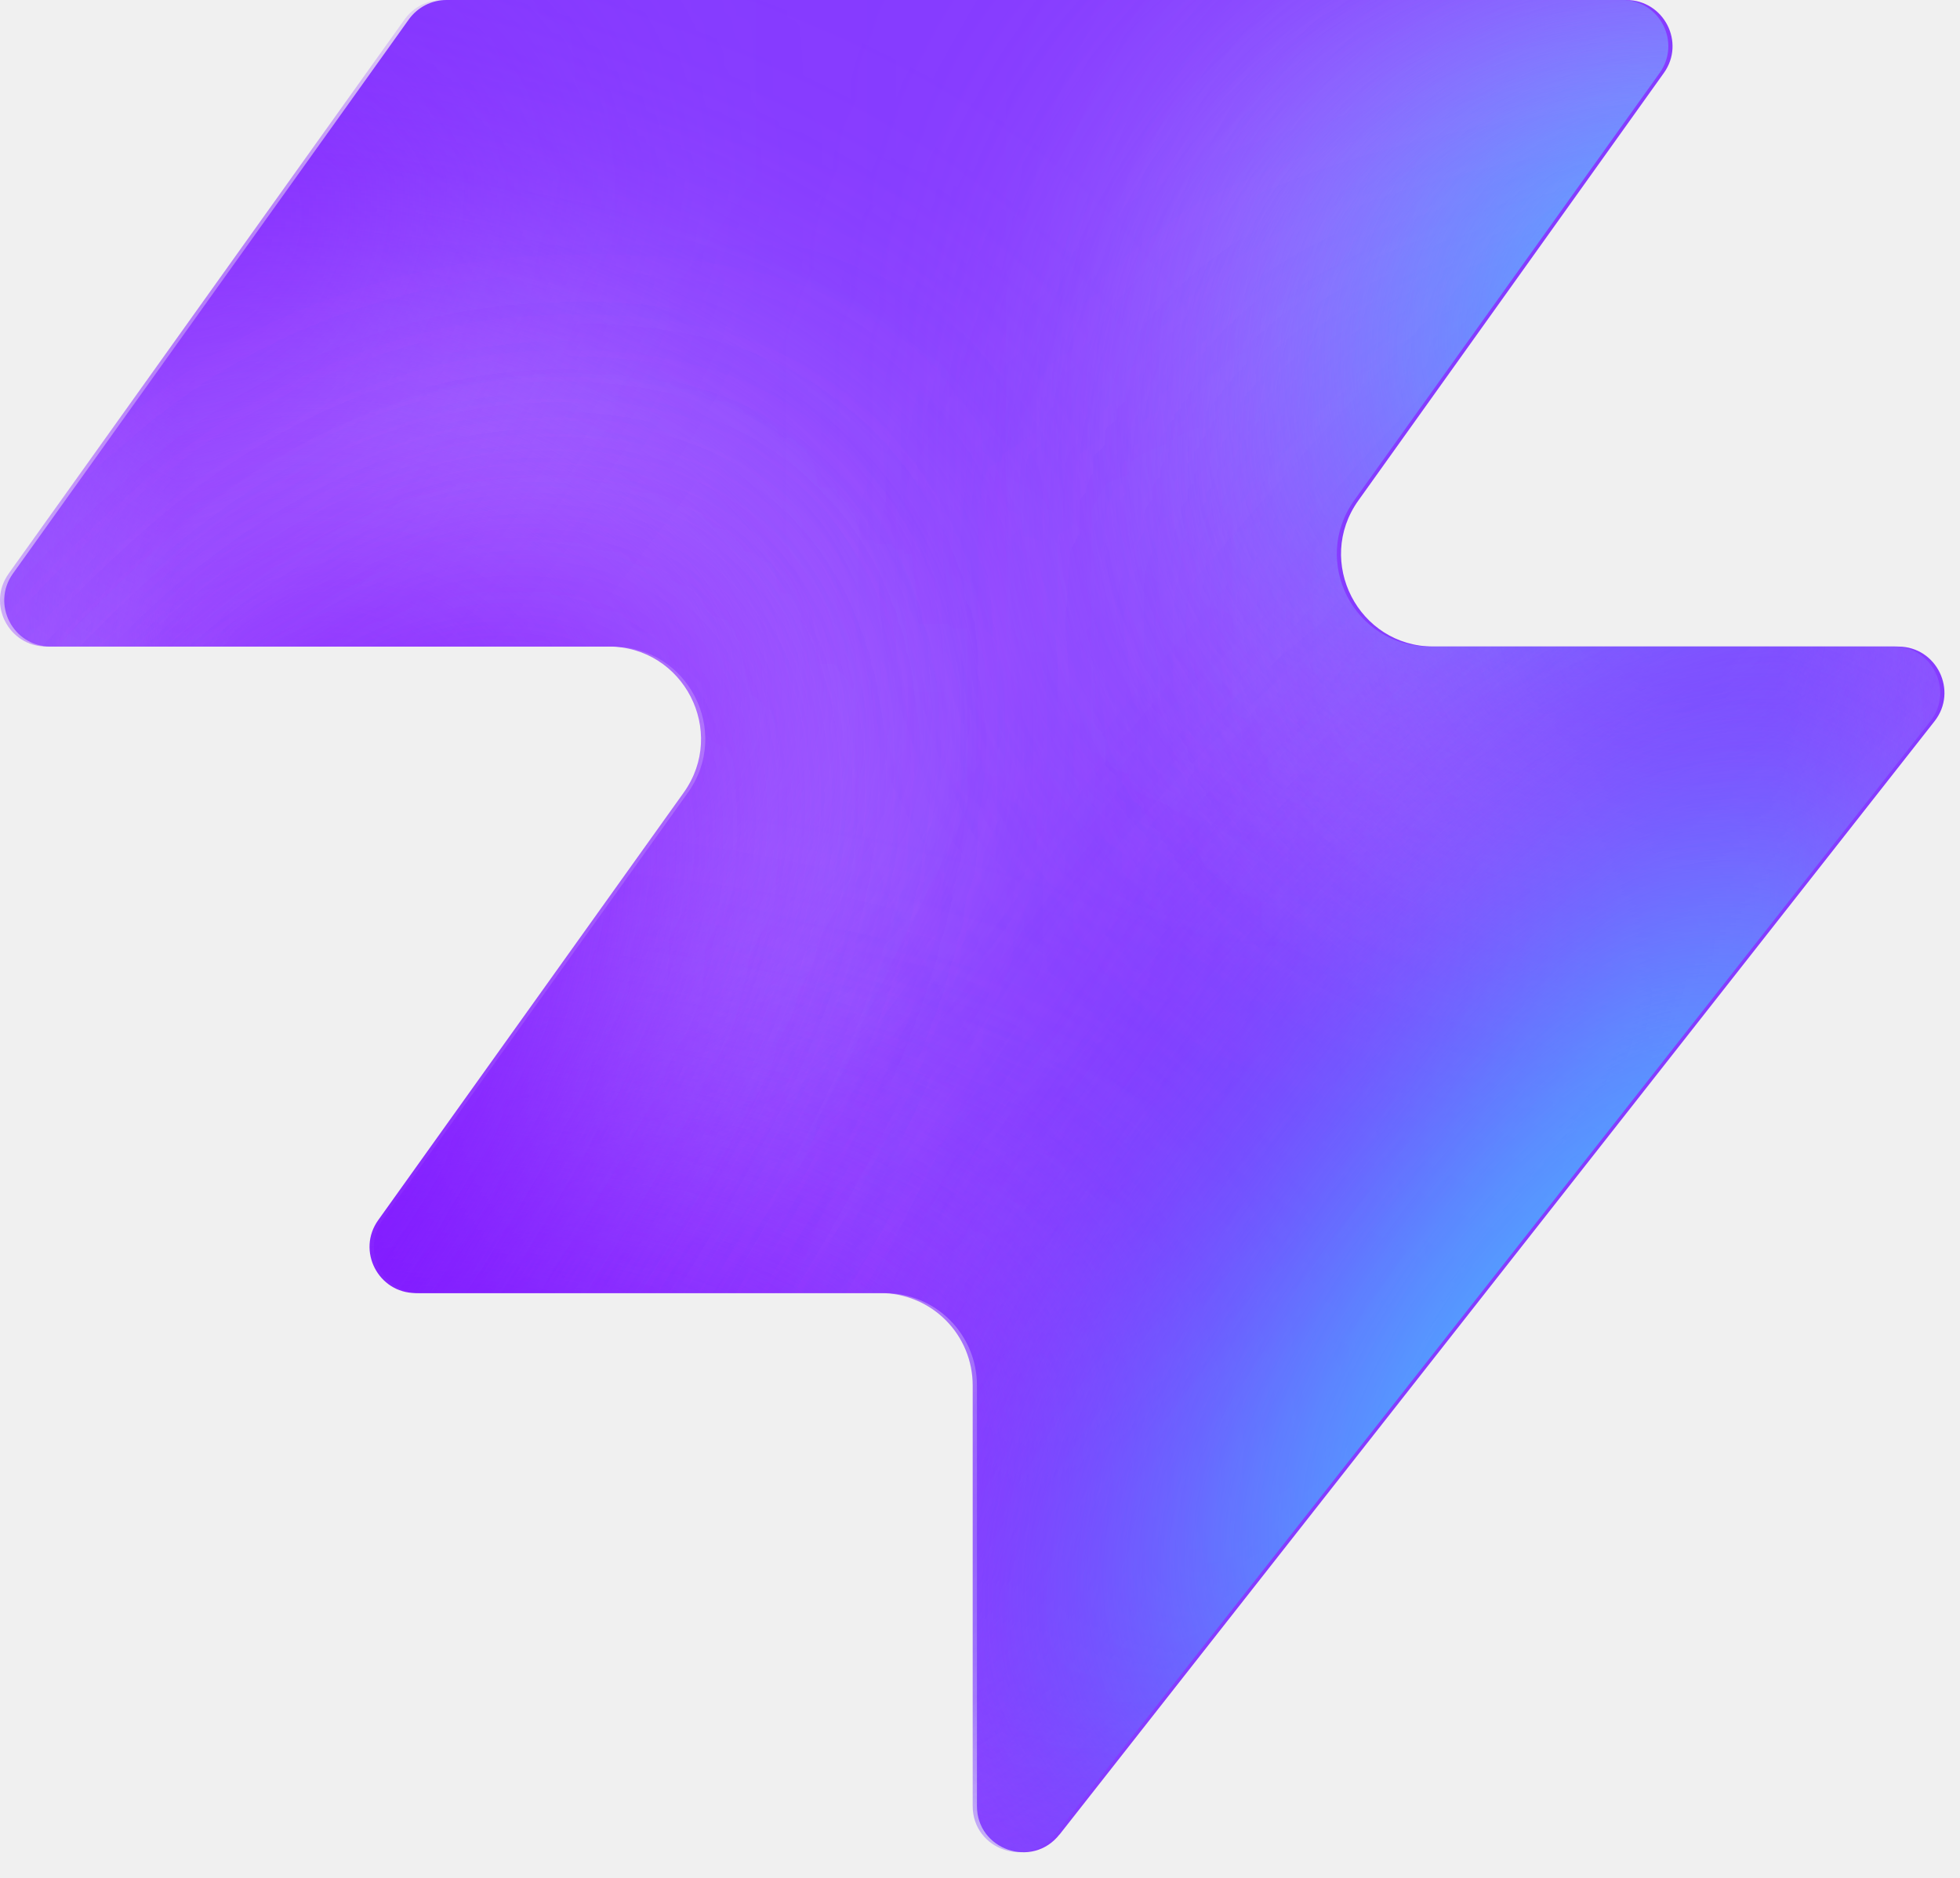
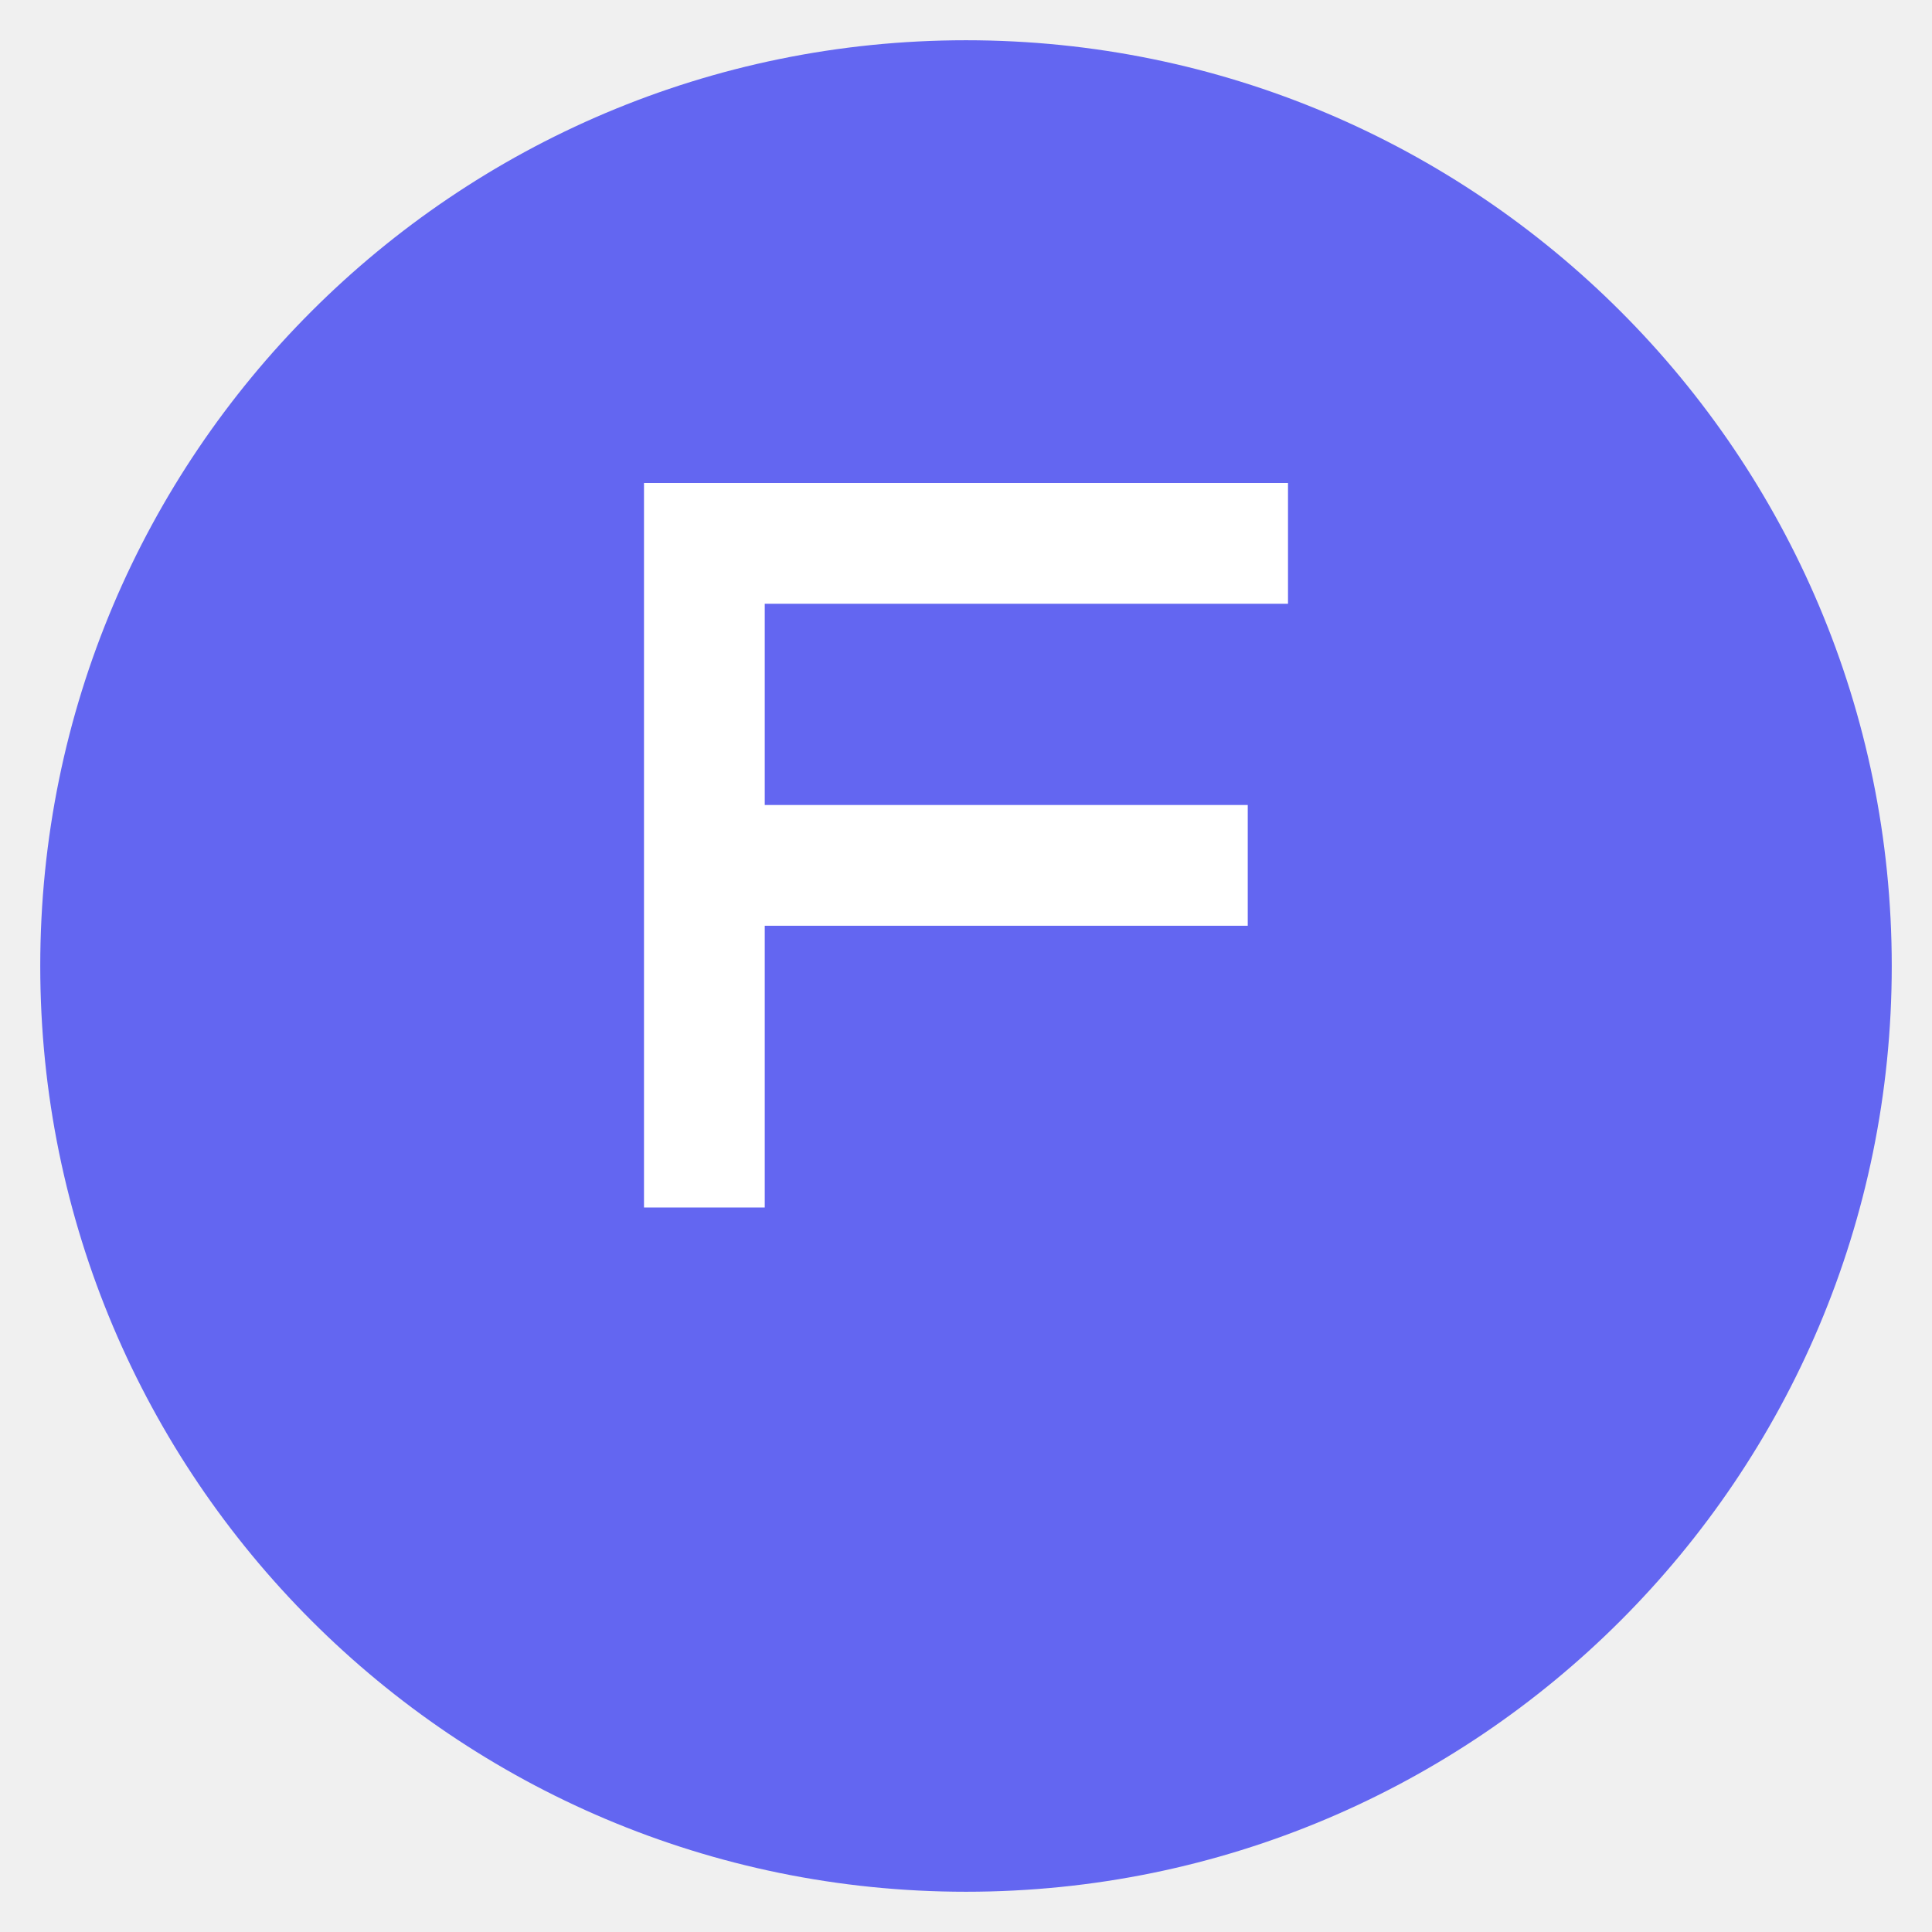
- <svg xmlns="http://www.w3.org/2000/svg" width="48" height="46" fill="none" viewBox="0 0 48 46">
-   <path fill="#863bff" d="M25.946 44.938c-.664.845-2.021.375-2.021-.698V33.937a2.26 2.26 0 0 0-2.262-2.262H10.287c-.92 0-1.456-1.04-.92-1.788l7.48-10.471c1.07-1.497 0-3.578-1.842-3.578H1.237c-.92 0-1.456-1.04-.92-1.788L10.013.474c.214-.297.556-.474.92-.474h28.894c.92 0 1.456 1.04.92 1.788l-7.48 10.471c-1.07 1.498 0 3.579 1.842 3.579h11.377c.943 0 1.473 1.088.89 1.83L25.947 44.94z" style="fill:#863bff;fill:color(display-p3 .525 .23 1);fill-opacity:1" />
-   <mask id="a" width="48" height="46" x="0" y="0" maskUnits="userSpaceOnUse" style="mask-type:alpha">
-     <path fill="#000" d="M25.842 44.938c-.664.844-2.021.375-2.021-.698V33.937a2.26 2.26 0 0 0-2.262-2.262H10.183c-.92 0-1.456-1.04-.92-1.788l7.48-10.471c1.07-1.498 0-3.579-1.842-3.579H1.133c-.92 0-1.456-1.04-.92-1.787L9.91.473c.214-.297.556-.474.92-.474h28.894c.92 0 1.456 1.04.92 1.788l-7.48 10.471c-1.07 1.498 0 3.578 1.842 3.578h11.377c.943 0 1.473 1.088.89 1.832L25.843 44.94z" style="fill:#000;fill-opacity:1" />
-   </mask>
-   <g mask="url(#a)">
-     <g filter="url(#b)">
-       <ellipse cx="5.508" cy="14.704" fill="#ede6ff" rx="5.508" ry="14.704" style="fill:#ede6ff;fill:color(display-p3 .927 .903 1);fill-opacity:1" transform="matrix(.00324 1 1 -.00324 -4.47 31.516)" />
-     </g>
-     <g filter="url(#c)">
-       <ellipse cx="10.399" cy="29.851" fill="#ede6ff" rx="10.399" ry="29.851" style="fill:#ede6ff;fill:color(display-p3 .927 .903 1);fill-opacity:1" transform="matrix(.00324 1 1 -.00324 -39.328 7.883)" />
-     </g>
-     <g filter="url(#d)">
-       <ellipse cx="5.508" cy="30.487" fill="#7e14ff" rx="5.508" ry="30.487" style="fill:#7e14ff;fill:color(display-p3 .492 .077 1);fill-opacity:1" transform="rotate(89.814 -25.913 -14.639)scale(1 -1)" />
-     </g>
-     <g filter="url(#e)">
-       <ellipse cx="5.508" cy="30.599" fill="#7e14ff" rx="5.508" ry="30.599" style="fill:#7e14ff;fill:color(display-p3 .492 .077 1);fill-opacity:1" transform="rotate(89.814 -32.644 -3.334)scale(1 -1)" />
-     </g>
-     <g filter="url(#f)">
-       <ellipse cx="5.508" cy="30.599" fill="#7e14ff" rx="5.508" ry="30.599" style="fill:#7e14ff;fill:color(display-p3 .492 .077 1);fill-opacity:1" transform="matrix(.00324 1 1 -.00324 -34.34 30.47)" />
-     </g>
-     <g filter="url(#g)">
-       <ellipse cx="14.072" cy="22.078" fill="#ede6ff" rx="14.072" ry="22.078" style="fill:#ede6ff;fill:color(display-p3 .927 .903 1);fill-opacity:1" transform="rotate(93.35 24.506 48.493)scale(-1 1)" />
-     </g>
-     <g filter="url(#h)">
-       <ellipse cx="3.47" cy="21.501" fill="#7e14ff" rx="3.47" ry="21.501" style="fill:#7e14ff;fill:color(display-p3 .492 .077 1);fill-opacity:1" transform="rotate(89.009 28.708 47.59)scale(-1 1)" />
-     </g>
-     <g filter="url(#i)">
-       <ellipse cx="3.47" cy="21.501" fill="#7e14ff" rx="3.47" ry="21.501" style="fill:#7e14ff;fill:color(display-p3 .492 .077 1);fill-opacity:1" transform="rotate(89.009 28.708 47.59)scale(-1 1)" />
-     </g>
-     <g filter="url(#j)">
-       <ellipse cx=".387" cy="8.972" fill="#7e14ff" rx="4.407" ry="29.108" style="fill:#7e14ff;fill:color(display-p3 .492 .077 1);fill-opacity:1" transform="rotate(39.51 .387 8.972)" />
-     </g>
-     <g filter="url(#k)">
-       <ellipse cx="47.523" cy="-6.092" fill="#7e14ff" rx="4.407" ry="29.108" style="fill:#7e14ff;fill:color(display-p3 .492 .077 1);fill-opacity:1" transform="rotate(37.892 47.523 -6.092)" />
-     </g>
-     <g filter="url(#l)">
-       <ellipse cx="41.412" cy="6.333" fill="#47bfff" rx="5.971" ry="9.665" style="fill:#47bfff;fill:color(display-p3 .28 .748 1);fill-opacity:1" transform="rotate(37.892 41.412 6.333)" />
-     </g>
-     <g filter="url(#m)">
-       <ellipse cx="-1.879" cy="38.332" fill="#7e14ff" rx="4.407" ry="29.108" style="fill:#7e14ff;fill:color(display-p3 .492 .077 1);fill-opacity:1" transform="rotate(37.892 -1.88 38.332)" />
-     </g>
-     <g filter="url(#n)">
-       <ellipse cx="-1.879" cy="38.332" fill="#7e14ff" rx="4.407" ry="29.108" style="fill:#7e14ff;fill:color(display-p3 .492 .077 1);fill-opacity:1" transform="rotate(37.892 -1.88 38.332)" />
-     </g>
-     <g filter="url(#o)">
-       <ellipse cx="35.651" cy="29.907" fill="#7e14ff" rx="4.407" ry="29.108" style="fill:#7e14ff;fill:color(display-p3 .492 .077 1);fill-opacity:1" transform="rotate(37.892 35.651 29.907)" />
-     </g>
-     <g filter="url(#p)">
-       <ellipse cx="38.418" cy="32.4" fill="#47bfff" rx="5.971" ry="15.297" style="fill:#47bfff;fill:color(display-p3 .28 .748 1);fill-opacity:1" transform="rotate(37.892 38.418 32.4)" />
-     </g>
-   </g>
-   <defs>
-     <filter id="b" width="60.045" height="41.654" x="-19.77" y="16.149" color-interpolation-filters="sRGB" filterUnits="userSpaceOnUse">
-       <feFlood flood-opacity="0" result="BackgroundImageFix" />
-       <feBlend in="SourceGraphic" in2="BackgroundImageFix" result="shape" />
-       <feGaussianBlur result="effect1_foregroundBlur_2002_17158" stdDeviation="7.659" />
-     </filter>
-     <filter id="c" width="90.34" height="51.437" x="-54.613" y="-7.533" color-interpolation-filters="sRGB" filterUnits="userSpaceOnUse">
-       <feFlood flood-opacity="0" result="BackgroundImageFix" />
-       <feBlend in="SourceGraphic" in2="BackgroundImageFix" result="shape" />
-       <feGaussianBlur result="effect1_foregroundBlur_2002_17158" stdDeviation="7.659" />
-     </filter>
-     <filter id="d" width="79.355" height="29.4" x="-49.64" y="2.03" color-interpolation-filters="sRGB" filterUnits="userSpaceOnUse">
-       <feFlood flood-opacity="0" result="BackgroundImageFix" />
-       <feBlend in="SourceGraphic" in2="BackgroundImageFix" result="shape" />
-       <feGaussianBlur result="effect1_foregroundBlur_2002_17158" stdDeviation="4.596" />
-     </filter>
-     <filter id="e" width="79.579" height="29.4" x="-45.045" y="20.029" color-interpolation-filters="sRGB" filterUnits="userSpaceOnUse">
-       <feFlood flood-opacity="0" result="BackgroundImageFix" />
-       <feBlend in="SourceGraphic" in2="BackgroundImageFix" result="shape" />
-       <feGaussianBlur result="effect1_foregroundBlur_2002_17158" stdDeviation="4.596" />
-     </filter>
-     <filter id="f" width="79.579" height="29.4" x="-43.513" y="21.178" color-interpolation-filters="sRGB" filterUnits="userSpaceOnUse">
-       <feFlood flood-opacity="0" result="BackgroundImageFix" />
-       <feBlend in="SourceGraphic" in2="BackgroundImageFix" result="shape" />
-       <feGaussianBlur result="effect1_foregroundBlur_2002_17158" stdDeviation="4.596" />
-     </filter>
-     <filter id="g" width="74.749" height="58.852" x="15.756" y="-17.901" color-interpolation-filters="sRGB" filterUnits="userSpaceOnUse">
-       <feFlood flood-opacity="0" result="BackgroundImageFix" />
-       <feBlend in="SourceGraphic" in2="BackgroundImageFix" result="shape" />
-       <feGaussianBlur result="effect1_foregroundBlur_2002_17158" stdDeviation="7.659" />
-     </filter>
-     <filter id="h" width="61.377" height="25.362" x="23.548" y="2.284" color-interpolation-filters="sRGB" filterUnits="userSpaceOnUse">
-       <feFlood flood-opacity="0" result="BackgroundImageFix" />
-       <feBlend in="SourceGraphic" in2="BackgroundImageFix" result="shape" />
-       <feGaussianBlur result="effect1_foregroundBlur_2002_17158" stdDeviation="4.596" />
-     </filter>
-     <filter id="i" width="61.377" height="25.362" x="23.548" y="2.284" color-interpolation-filters="sRGB" filterUnits="userSpaceOnUse">
-       <feFlood flood-opacity="0" result="BackgroundImageFix" />
-       <feBlend in="SourceGraphic" in2="BackgroundImageFix" result="shape" />
-       <feGaussianBlur result="effect1_foregroundBlur_2002_17158" stdDeviation="4.596" />
-     </filter>
-     <filter id="j" width="56.045" height="63.649" x="-27.636" y="-22.853" color-interpolation-filters="sRGB" filterUnits="userSpaceOnUse">
-       <feFlood flood-opacity="0" result="BackgroundImageFix" />
-       <feBlend in="SourceGraphic" in2="BackgroundImageFix" result="shape" />
-       <feGaussianBlur result="effect1_foregroundBlur_2002_17158" stdDeviation="4.596" />
-     </filter>
-     <filter id="k" width="54.814" height="64.646" x="20.116" y="-38.415" color-interpolation-filters="sRGB" filterUnits="userSpaceOnUse">
-       <feFlood flood-opacity="0" result="BackgroundImageFix" />
-       <feBlend in="SourceGraphic" in2="BackgroundImageFix" result="shape" />
-       <feGaussianBlur result="effect1_foregroundBlur_2002_17158" stdDeviation="4.596" />
-     </filter>
-     <filter id="l" width="33.541" height="35.313" x="24.641" y="-11.323" color-interpolation-filters="sRGB" filterUnits="userSpaceOnUse">
-       <feFlood flood-opacity="0" result="BackgroundImageFix" />
-       <feBlend in="SourceGraphic" in2="BackgroundImageFix" result="shape" />
-       <feGaussianBlur result="effect1_foregroundBlur_2002_17158" stdDeviation="4.596" />
-     </filter>
-     <filter id="m" width="54.814" height="64.646" x="-29.286" y="6.009" color-interpolation-filters="sRGB" filterUnits="userSpaceOnUse">
-       <feFlood flood-opacity="0" result="BackgroundImageFix" />
-       <feBlend in="SourceGraphic" in2="BackgroundImageFix" result="shape" />
-       <feGaussianBlur result="effect1_foregroundBlur_2002_17158" stdDeviation="4.596" />
-     </filter>
-     <filter id="n" width="54.814" height="64.646" x="-29.286" y="6.009" color-interpolation-filters="sRGB" filterUnits="userSpaceOnUse">
-       <feFlood flood-opacity="0" result="BackgroundImageFix" />
-       <feBlend in="SourceGraphic" in2="BackgroundImageFix" result="shape" />
-       <feGaussianBlur result="effect1_foregroundBlur_2002_17158" stdDeviation="4.596" />
-     </filter>
-     <filter id="o" width="54.814" height="64.646" x="8.244" y="-2.416" color-interpolation-filters="sRGB" filterUnits="userSpaceOnUse">
-       <feFlood flood-opacity="0" result="BackgroundImageFix" />
-       <feBlend in="SourceGraphic" in2="BackgroundImageFix" result="shape" />
-       <feGaussianBlur result="effect1_foregroundBlur_2002_17158" stdDeviation="4.596" />
-     </filter>
-     <filter id="p" width="39.409" height="43.623" x="18.713" y="10.588" color-interpolation-filters="sRGB" filterUnits="userSpaceOnUse">
-       <feFlood flood-opacity="0" result="BackgroundImageFix" />
-       <feBlend in="SourceGraphic" in2="BackgroundImageFix" result="shape" />
-       <feGaussianBlur result="effect1_foregroundBlur_2002_17158" stdDeviation="4.596" />
-     </filter>
-   </defs>
+ <svg xmlns="http://www.w3.org/2000/svg" width="48" height="48" viewBox="0 0 48 48" fill="none">
+   <circle cx="24" cy="24" r="23" fill="#6366f1" />
+   <path d="M16 12h16v3H19v5h12v3H19v7h-3V12z" fill="white" />
</svg>
